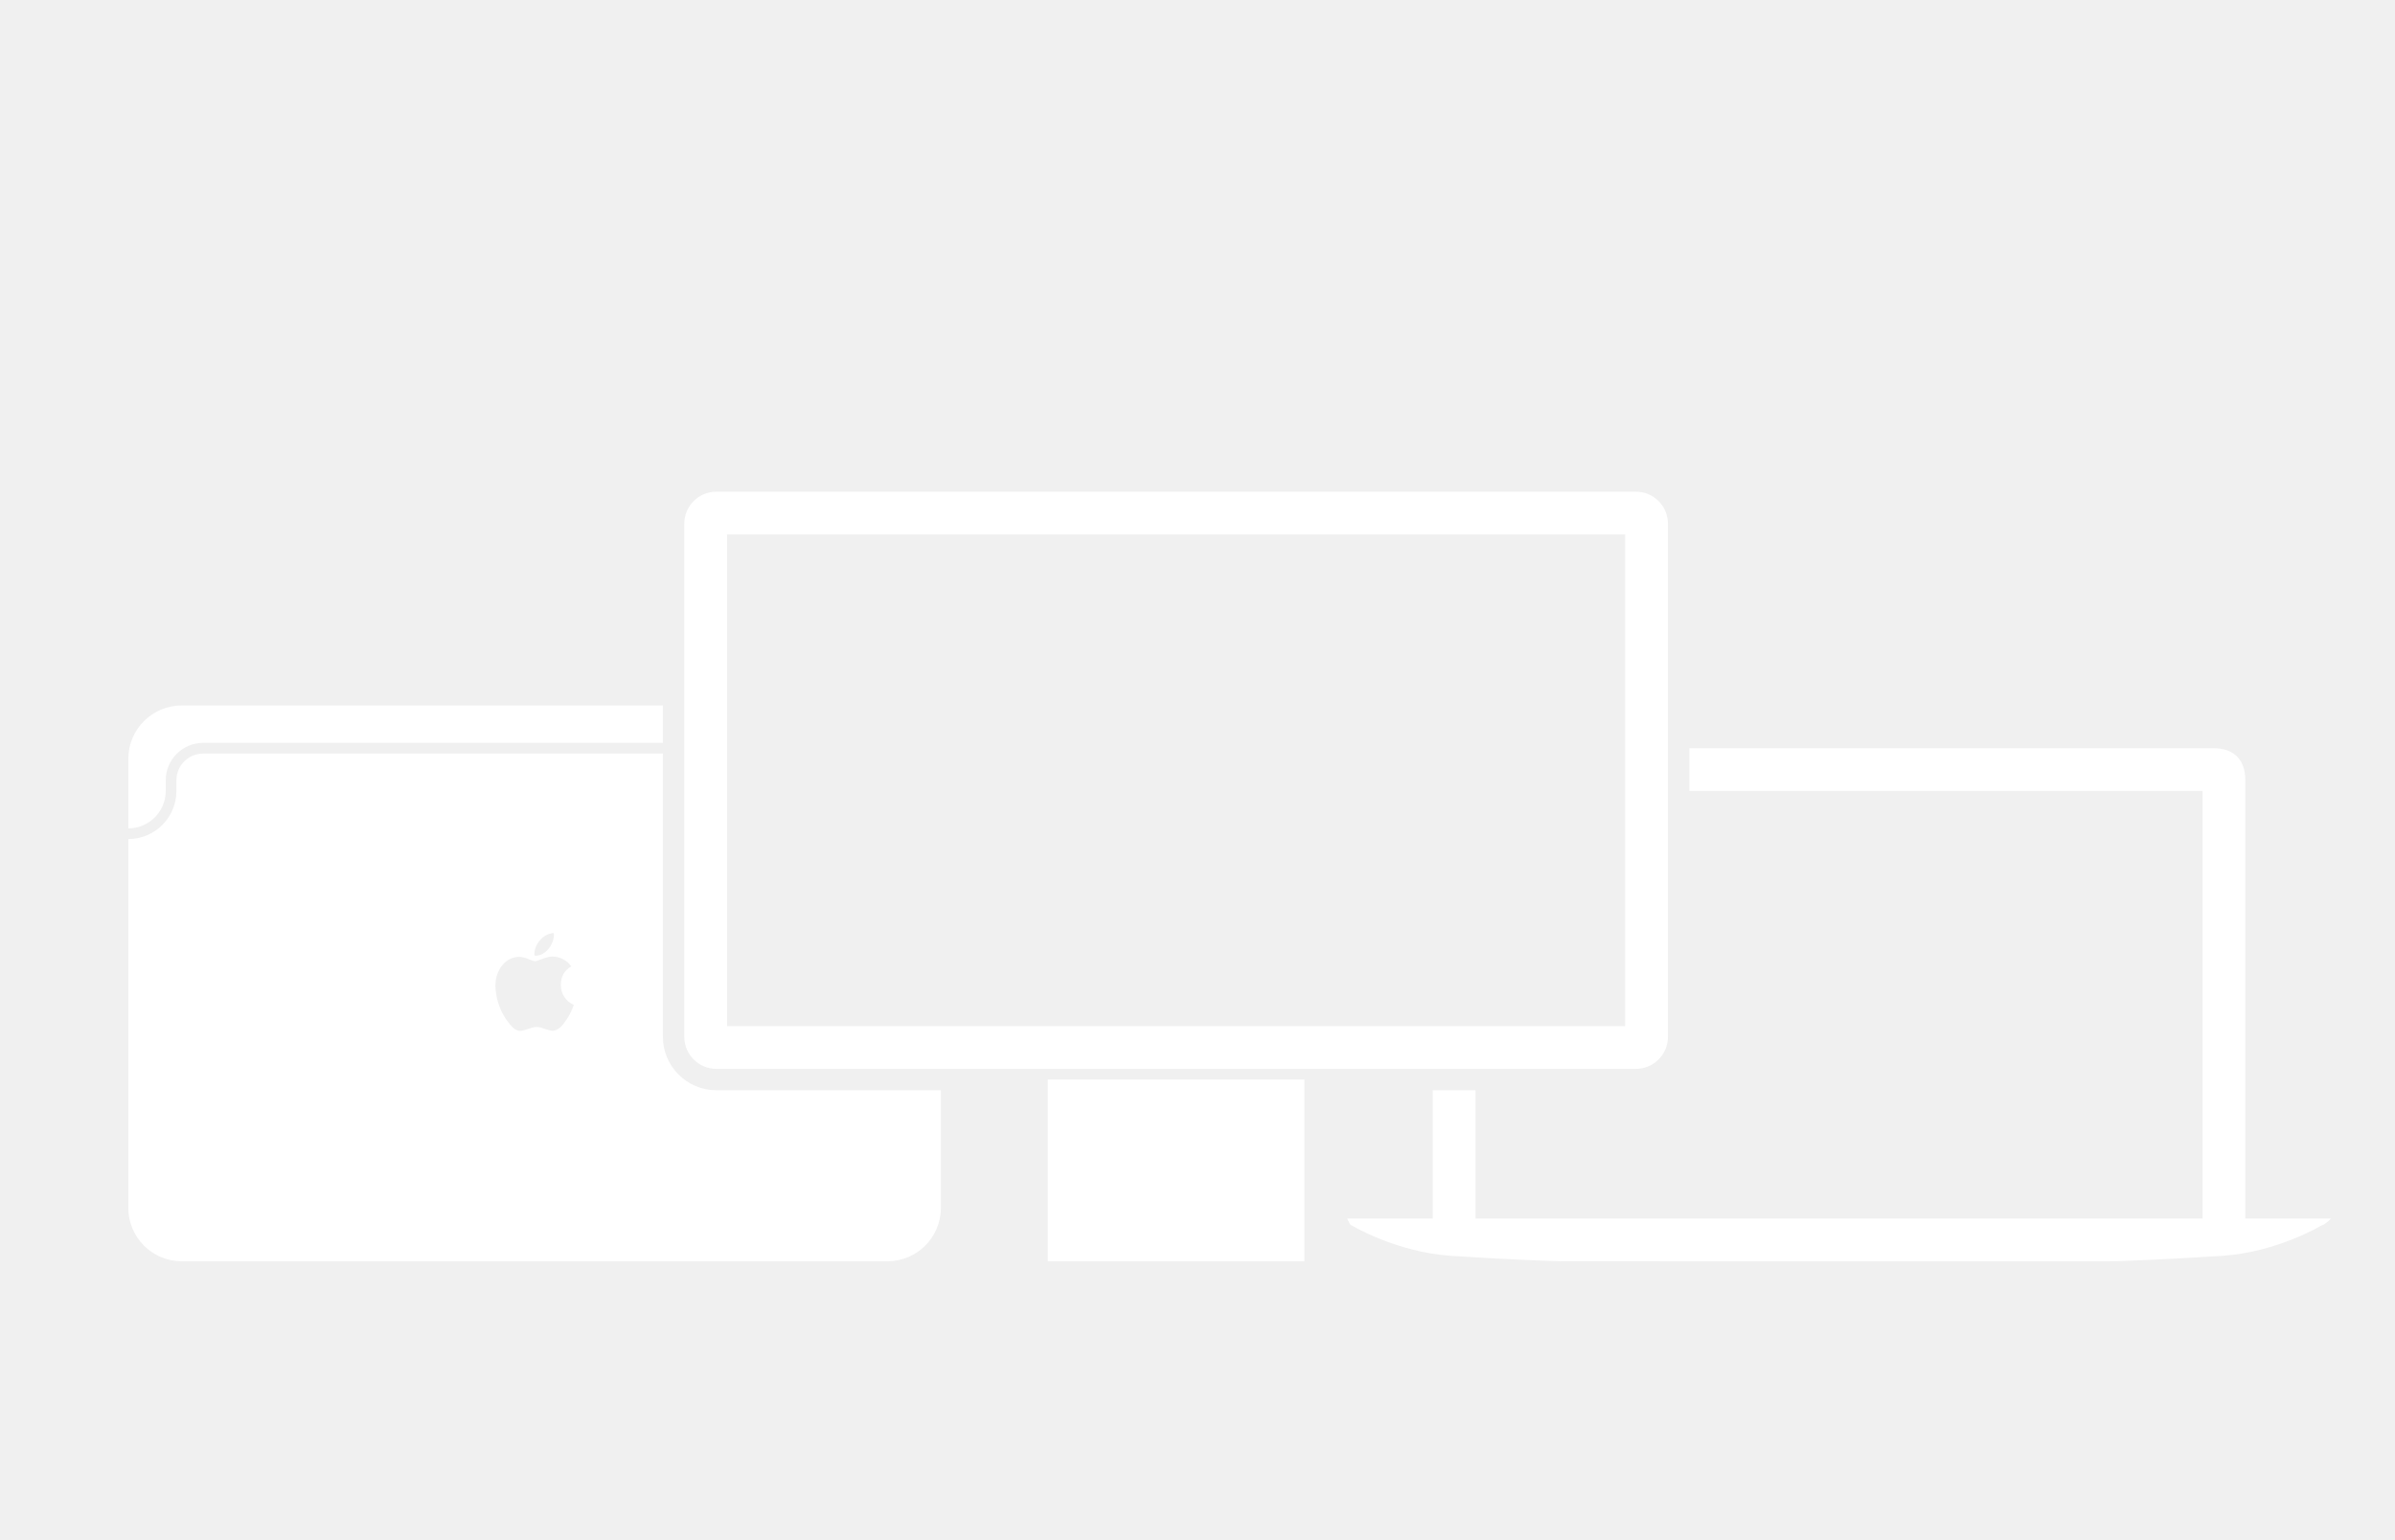
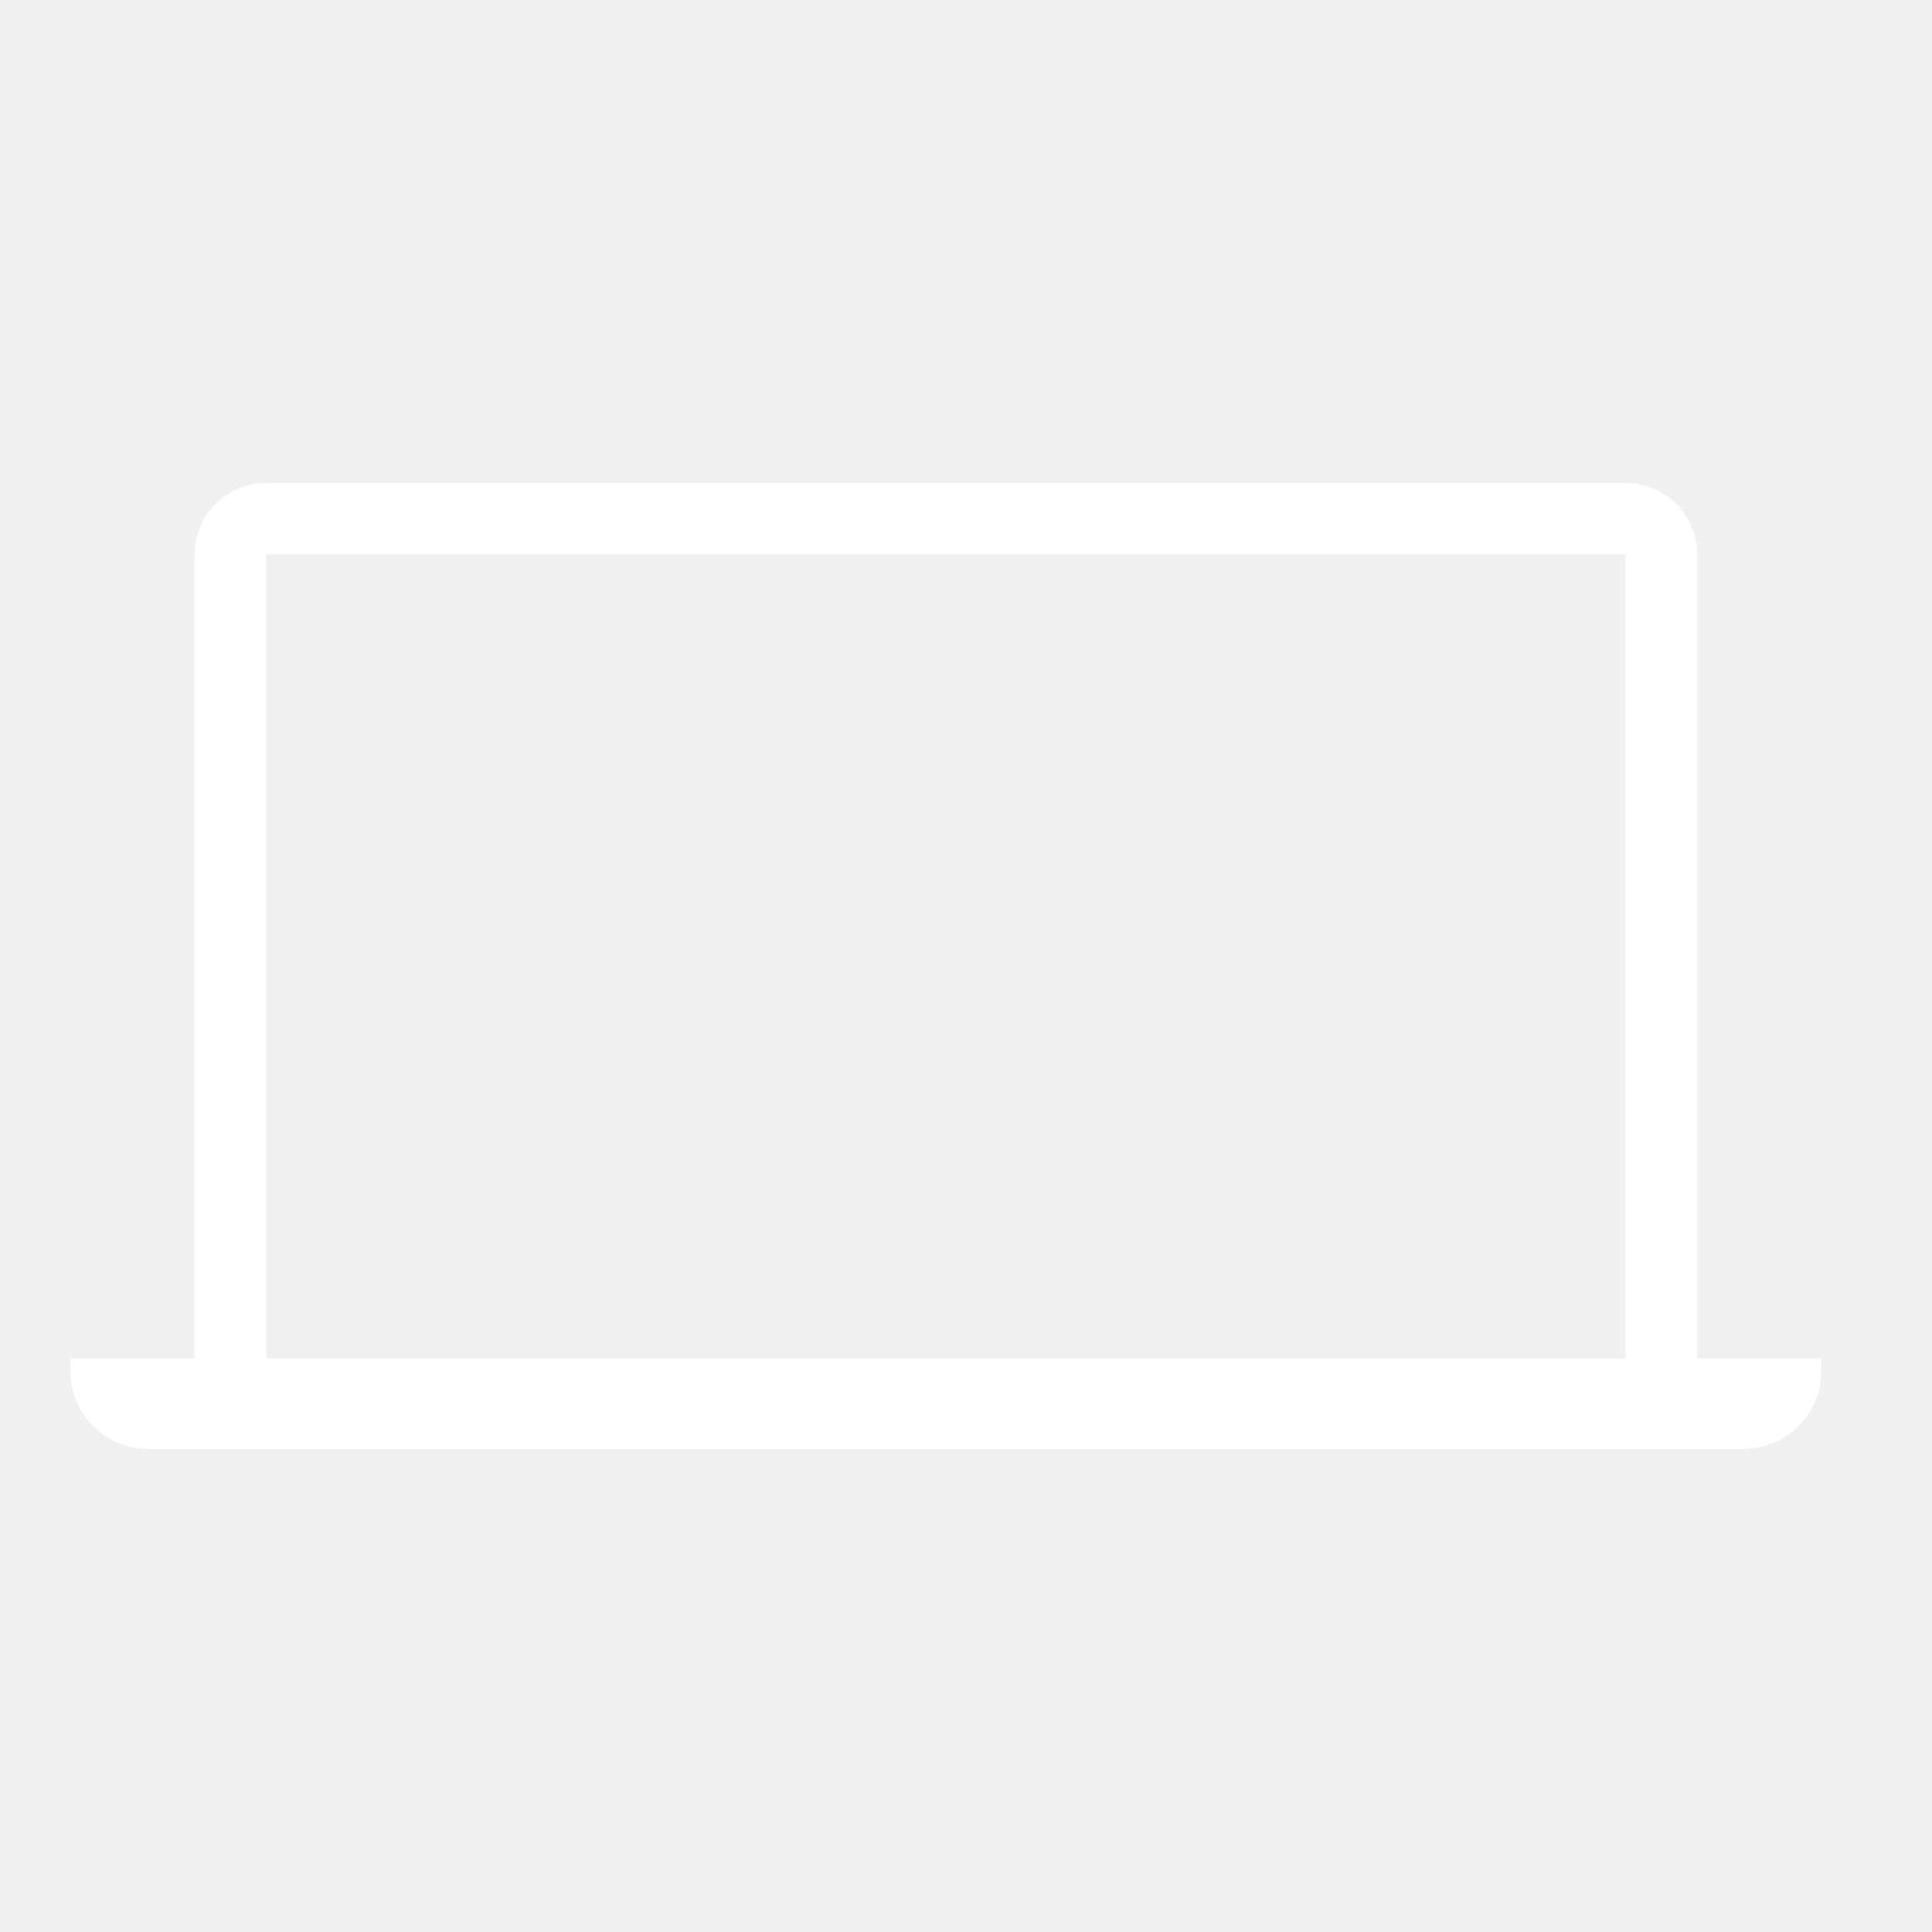
- <svg xmlns="http://www.w3.org/2000/svg" width="112" height="72" viewBox="0 0 112 72" fill="none">
-   <mask id="mask0_35_640" style="mask-type:luminance" maskUnits="userSpaceOnUse" x="6" y="9" width="103" height="54">
-     <path d="M109 9H6V63H109V9Z" fill="white" />
-   </mask>
-   <g mask="url(#mask0_35_640)">
-     <path d="M109 57C108.947 57.092 108.648 57.323 108.564 57.323C108.564 57.323 106.494 58.574 103.926 58.745C101.358 58.916 99 58.997 99 58.997L86 59C86 59 77.737 58.996 74.387 58.996C73.535 58.996 73 58.997 73 58.997C73 58.997 72.99 58.998 72.972 58.998C72.686 58.998 70.264 58.908 67.851 58.745C65.282 58.571 63.211 57.323 63.211 57.323C63.127 57.323 63.053 57.092 63 57H67V51H69V57H70H103V37H79V35H103.5C104.477 35 105 35.541 105 36.5V57H109ZM7.75 37V36.5C7.75 35.535 8.535 34.75 9.5 34.75H31V33H8.5C7.119 33 6 34.119 6 35.5V38.75C6.965 38.75 7.75 37.965 7.75 37ZM33.5 51H44V56.5C44 57.881 42.881 59 41.5 59H8.5C7.119 59 6 57.881 6 56.5V39.25C7.24 39.25 8.25 38.241 8.25 37V36.5C8.25 35.81 8.81 35.25 9.5 35.25H31V48.5C31 49.879 32.121 51 33.5 51ZM24.991 44.614C24.991 44.646 24.991 44.668 24.992 44.68C24.995 44.699 25.017 44.705 25.06 44.705C25.164 44.705 25.266 44.678 25.366 44.623C25.467 44.569 25.557 44.496 25.637 44.403C25.718 44.312 25.779 44.208 25.827 44.091C25.875 43.974 25.9 43.856 25.9 43.741V43.692C25.9 43.678 25.898 43.663 25.893 43.647C25.776 43.654 25.66 43.683 25.551 43.742C25.44 43.801 25.344 43.878 25.265 43.966C25.18 44.06 25.116 44.164 25.066 44.276C25.017 44.39 24.991 44.501 24.991 44.614ZM26.832 47.006C26.641 46.922 26.492 46.795 26.387 46.628C26.28 46.462 26.228 46.279 26.228 46.077C26.228 45.886 26.267 45.716 26.341 45.575C26.419 45.431 26.543 45.309 26.713 45.206C26.621 45.066 26.494 44.956 26.337 44.873C26.176 44.788 26.012 44.746 25.835 44.746C25.769 44.746 25.706 44.754 25.643 44.768C25.58 44.782 25.5 44.807 25.395 44.843C25.289 44.883 25.204 44.912 25.147 44.932C25.093 44.953 25.054 44.963 25.032 44.963C24.969 44.963 24.861 44.929 24.704 44.861C24.545 44.795 24.407 44.761 24.289 44.761C24.131 44.761 23.983 44.795 23.849 44.861C23.714 44.929 23.597 45.022 23.494 45.146C23.393 45.267 23.311 45.414 23.254 45.579C23.196 45.746 23.168 45.928 23.168 46.124C23.168 46.252 23.183 46.382 23.206 46.517C23.227 46.652 23.26 46.785 23.299 46.916C23.34 47.05 23.393 47.177 23.449 47.303C23.51 47.425 23.571 47.539 23.642 47.642C23.717 47.754 23.785 47.845 23.849 47.92C23.91 47.995 23.966 48.054 24.022 48.099C24.078 48.143 24.131 48.175 24.183 48.195C24.233 48.213 24.283 48.222 24.341 48.222C24.377 48.222 24.43 48.213 24.489 48.195C24.547 48.175 24.613 48.156 24.685 48.133C24.754 48.11 24.824 48.088 24.896 48.069C24.964 48.047 25.031 48.038 25.09 48.038C25.145 48.038 25.204 48.047 25.274 48.064C25.34 48.086 25.408 48.105 25.475 48.127C25.542 48.149 25.606 48.169 25.67 48.188C25.733 48.207 25.787 48.217 25.831 48.217C25.902 48.217 25.968 48.203 26.03 48.169C26.097 48.136 26.159 48.09 26.222 48.038C26.253 48.004 26.299 47.955 26.358 47.886C26.411 47.817 26.469 47.734 26.529 47.642C26.586 47.553 26.641 47.451 26.695 47.344C26.748 47.236 26.794 47.121 26.832 47.006ZM66 50H62H61.5H48.5H48H45H44.5H44H33.5C32.672 50 32 49.328 32 48.5V35.25V34.75V33V32.5V32V24.5C32 23.672 32.672 23 33.5 23H76.5C77.328 23 78 23.672 78 24.5V34V34.5V35V37V37.5V38V48.5C78 49.328 77.328 50 76.5 50H70H69.5H69H67H66.5H66ZM66 48H66.5H67H69H69.5H70H76V38V37.5V37V35V34.5V34V25H34V32V32.5V33V34.75V35.25V48H44H44.5H45H66ZM49 51V59H61V51V50.5H49V51Z" fill="white" />
-   </g>
+ <svg xmlns="http://www.w3.org/2000/svg" width="48" height="48" viewBox="0 0 48 48" fill="none">
+   <path fill-rule="evenodd" clip-rule="evenodd" d="M6.611 33.75H40.389V13.777H6.611V33.75ZM42.167 33.75V13.777C42.167 12.796 41.371 12 40.389 12H6.611C5.629 12 4.833 12.796 4.833 13.777V33.75H1.75V34.06C1.75 35.132 2.619 36 3.69 36H4.833H42.167H43.31C44.382 36 45.25 35.132 45.25 34.06V33.75H42.167Z" fill="white" />
</svg>
